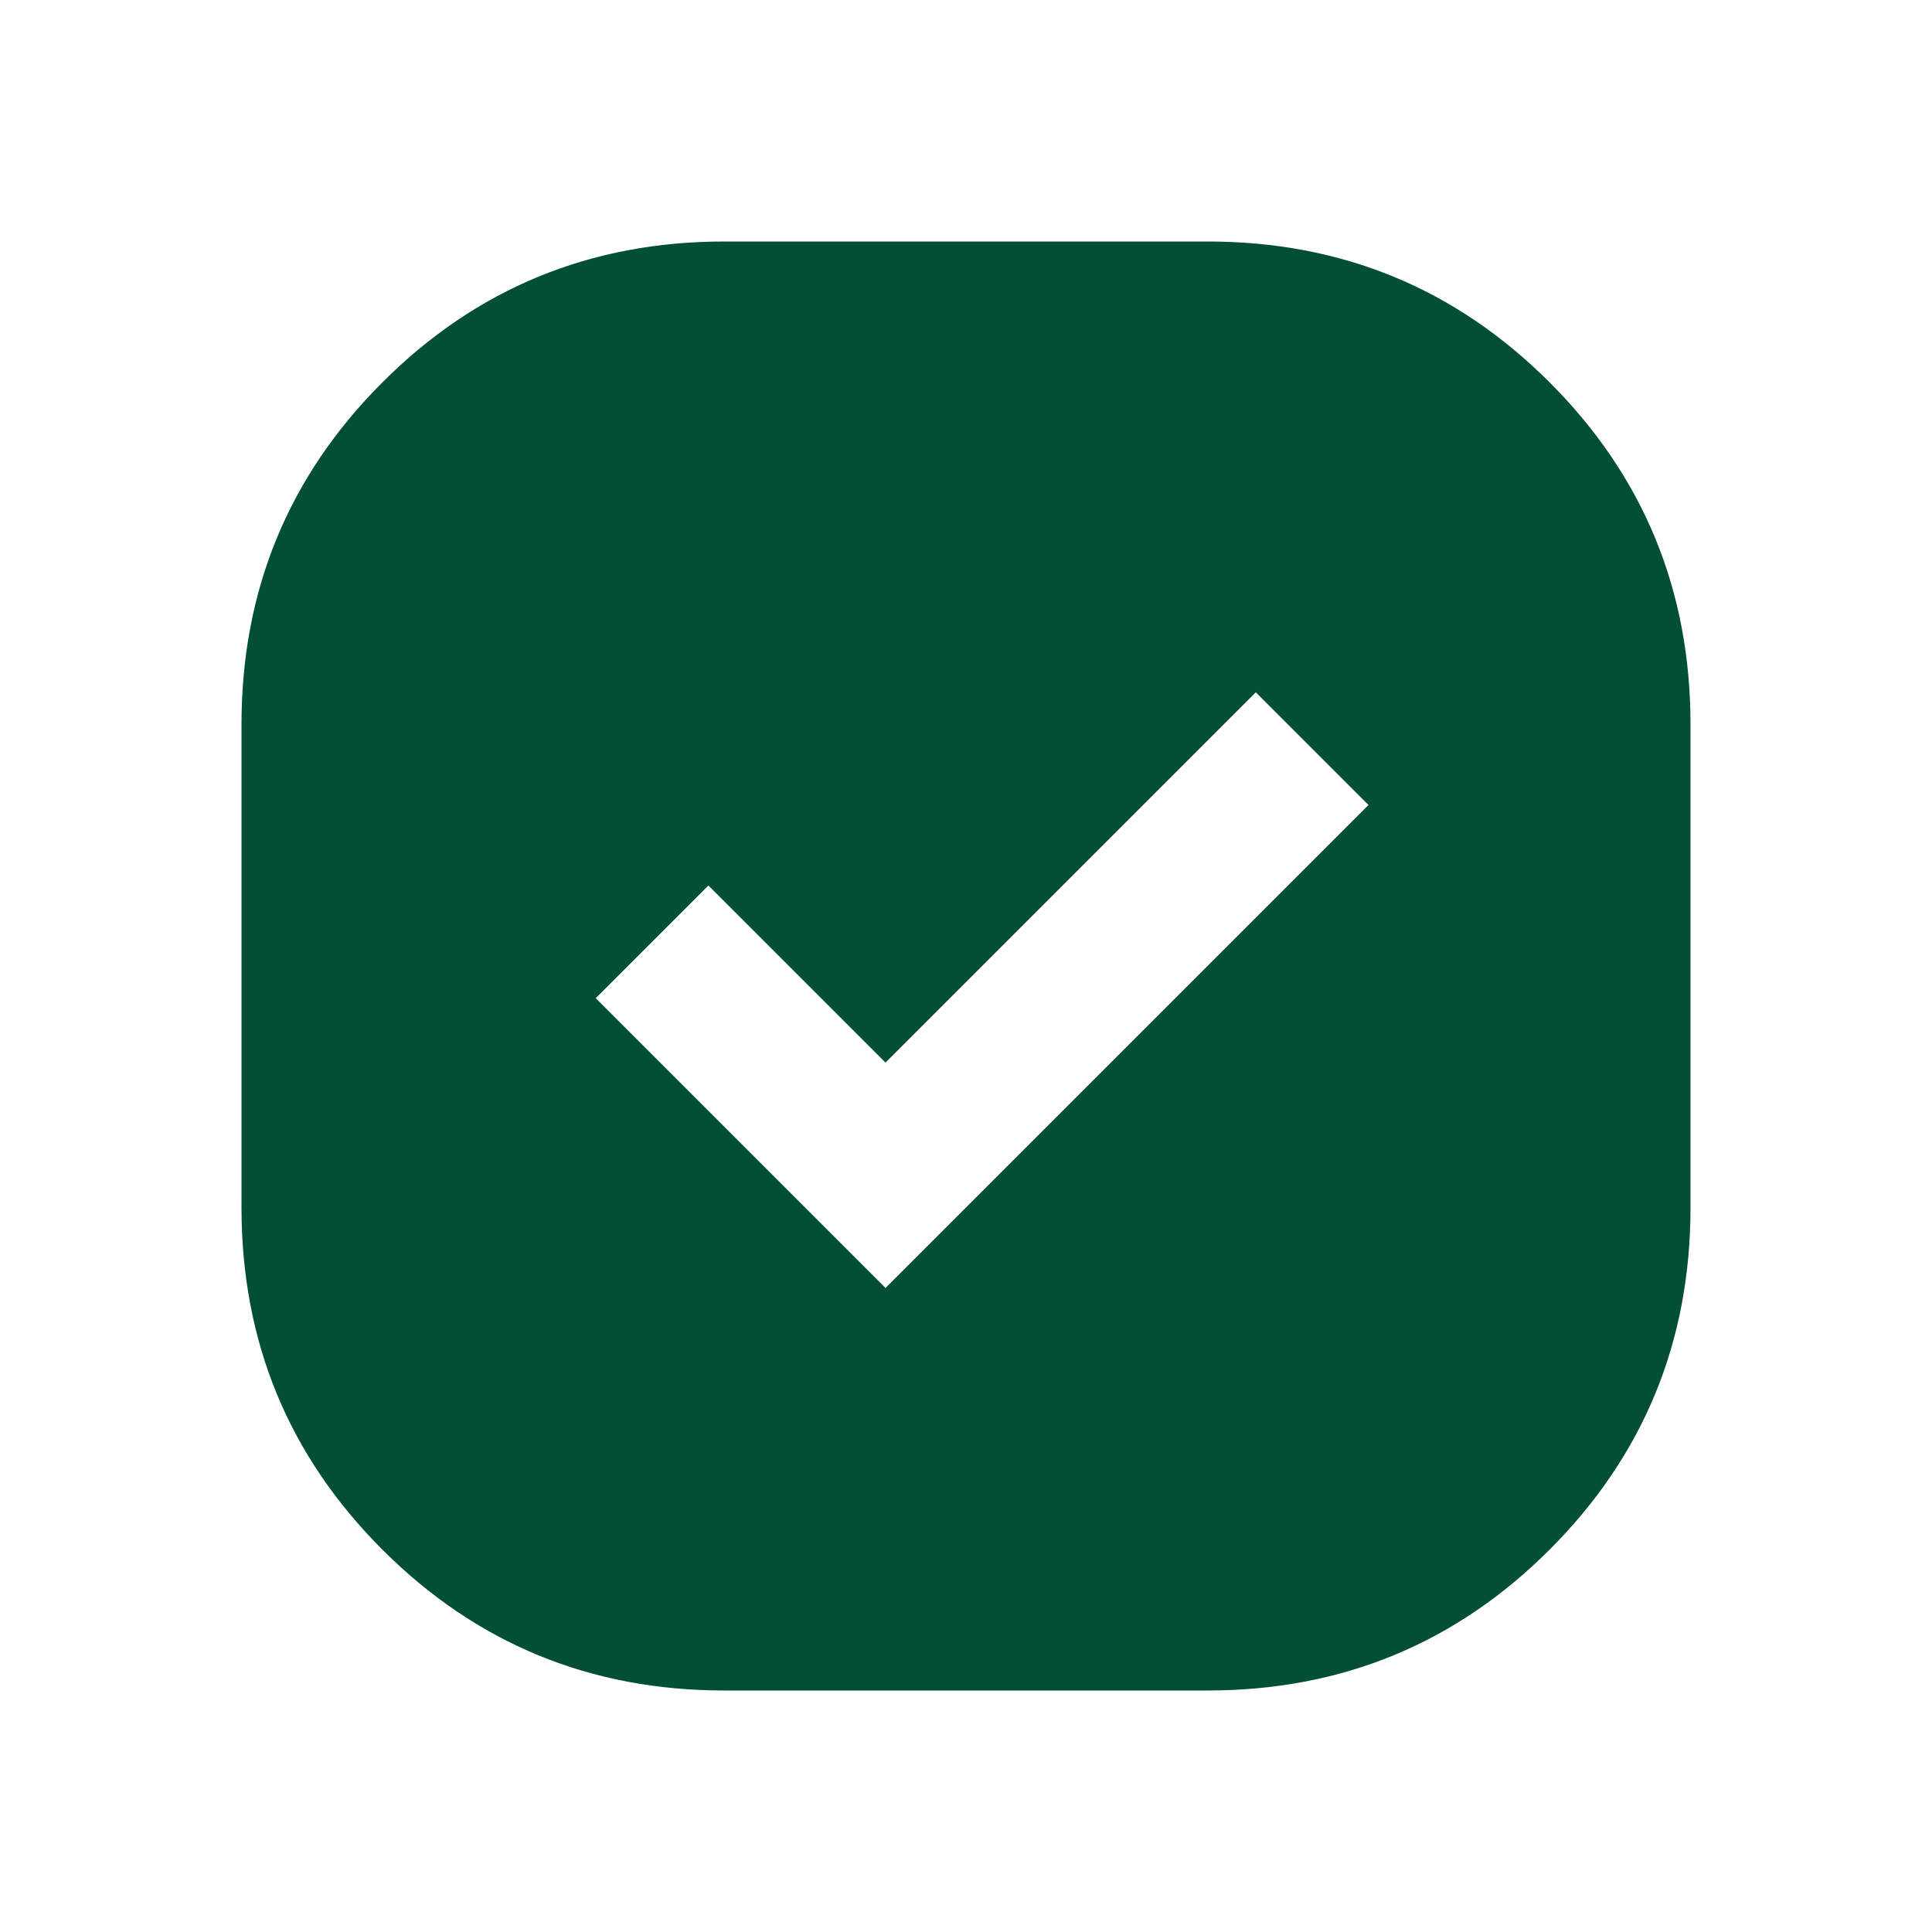
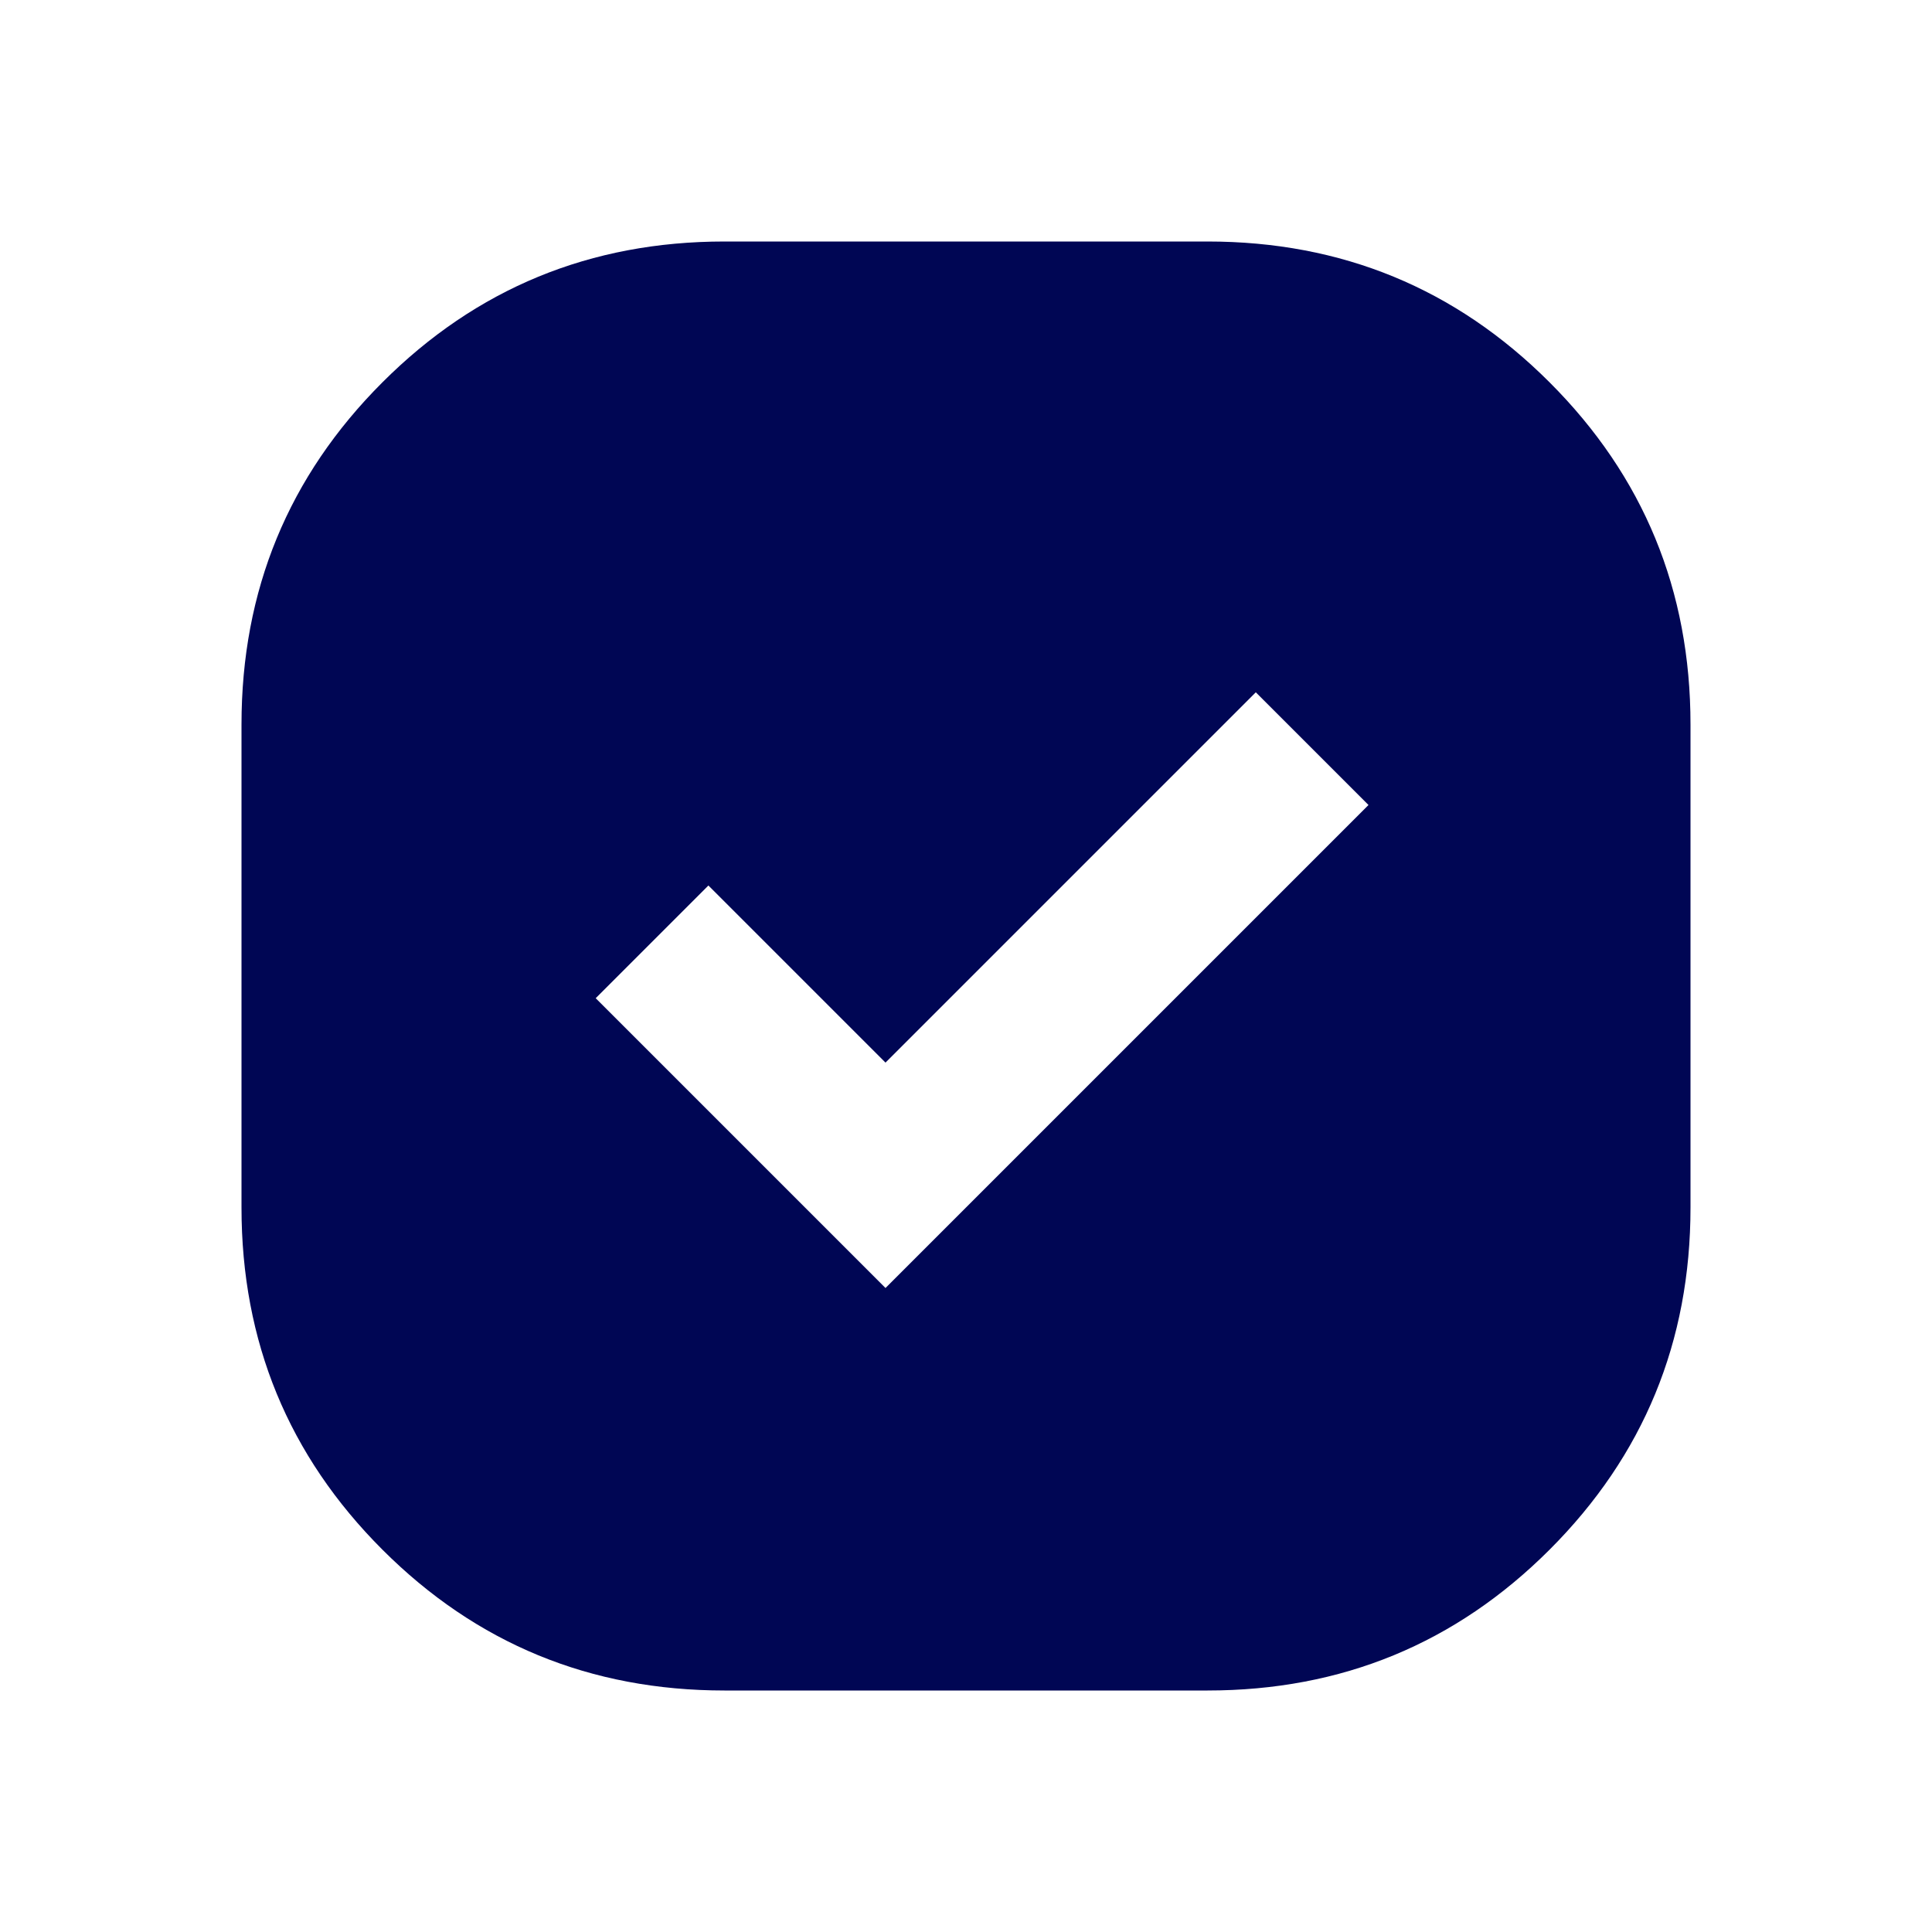
<svg xmlns="http://www.w3.org/2000/svg" width="24" height="24" viewBox="0 0 24 24" fill="none">
  <mask id="mask0_317_3" style="mask-type:alpha" maskUnits="userSpaceOnUse" x="0" y="0" width="24" height="24">
    <rect width="24" height="24" fill="#024F35" />
  </mask>
  <g mask="url(#mask0_317_3)">
-     <path d="M9 21C7.333 21 5.917 20.417 4.75 19.25C3.583 18.083 3 16.667 3 15V9C3 7.333 3.583 5.917 4.75 4.75C5.917 3.583 7.333 3 9 3H15C16.667 3 18.083 3.583 19.25 4.75C20.417 5.917 21 7.333 21 9V15C21 16.667 20.417 18.083 19.25 19.25C18.083 20.417 16.667 21 15 21H9ZM11 16L17 10L15.6 8.6L11 13.2L8.8 11L7.4 12.4L11 16Z" fill="#024F35" />
+     <path d="M9 21C7.333 21 5.917 20.417 4.75 19.25C3.583 18.083 3 16.667 3 15V9C3 7.333 3.583 5.917 4.75 4.75C5.917 3.583 7.333 3 9 3H15C16.667 3 18.083 3.583 19.25 4.75C20.417 5.917 21 7.333 21 9V15C21 16.667 20.417 18.083 19.25 19.25C18.083 20.417 16.667 21 15 21H9ZM11 16L17 10L15.6 8.6L11 13.2L8.8 11L7.4 12.4L11 16Z" fill="#000654" />
  </g>
</svg>
